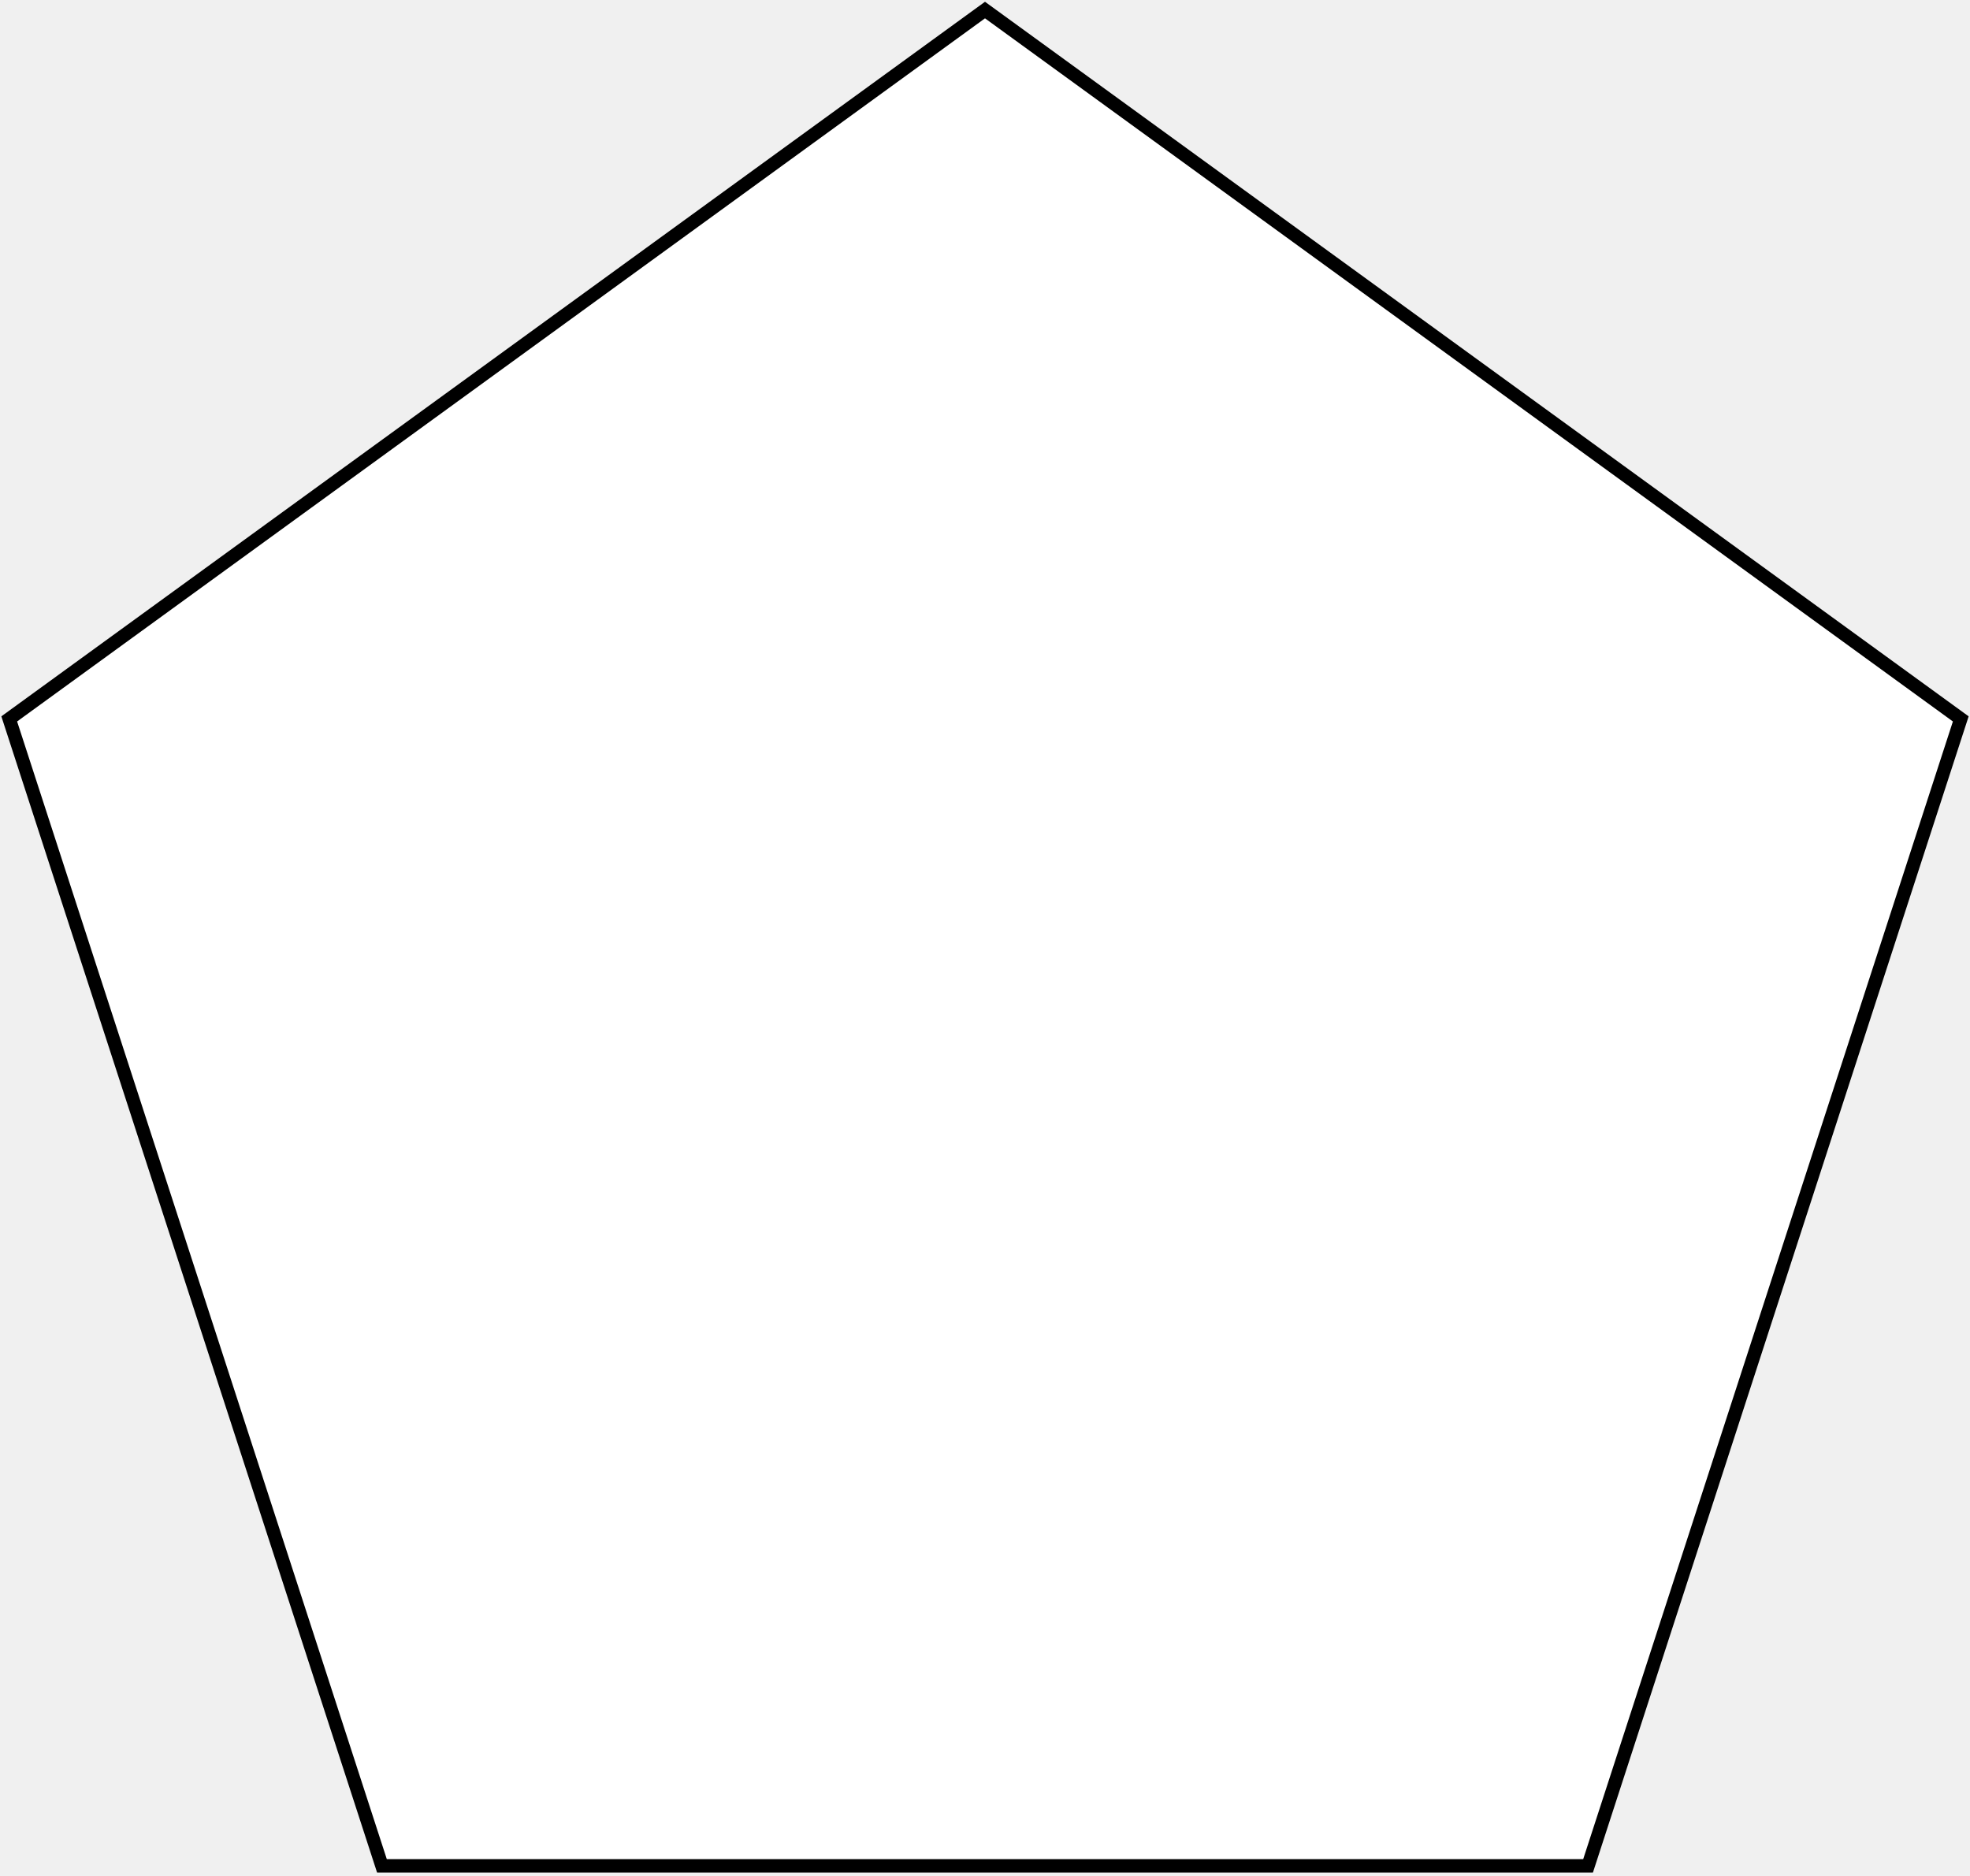
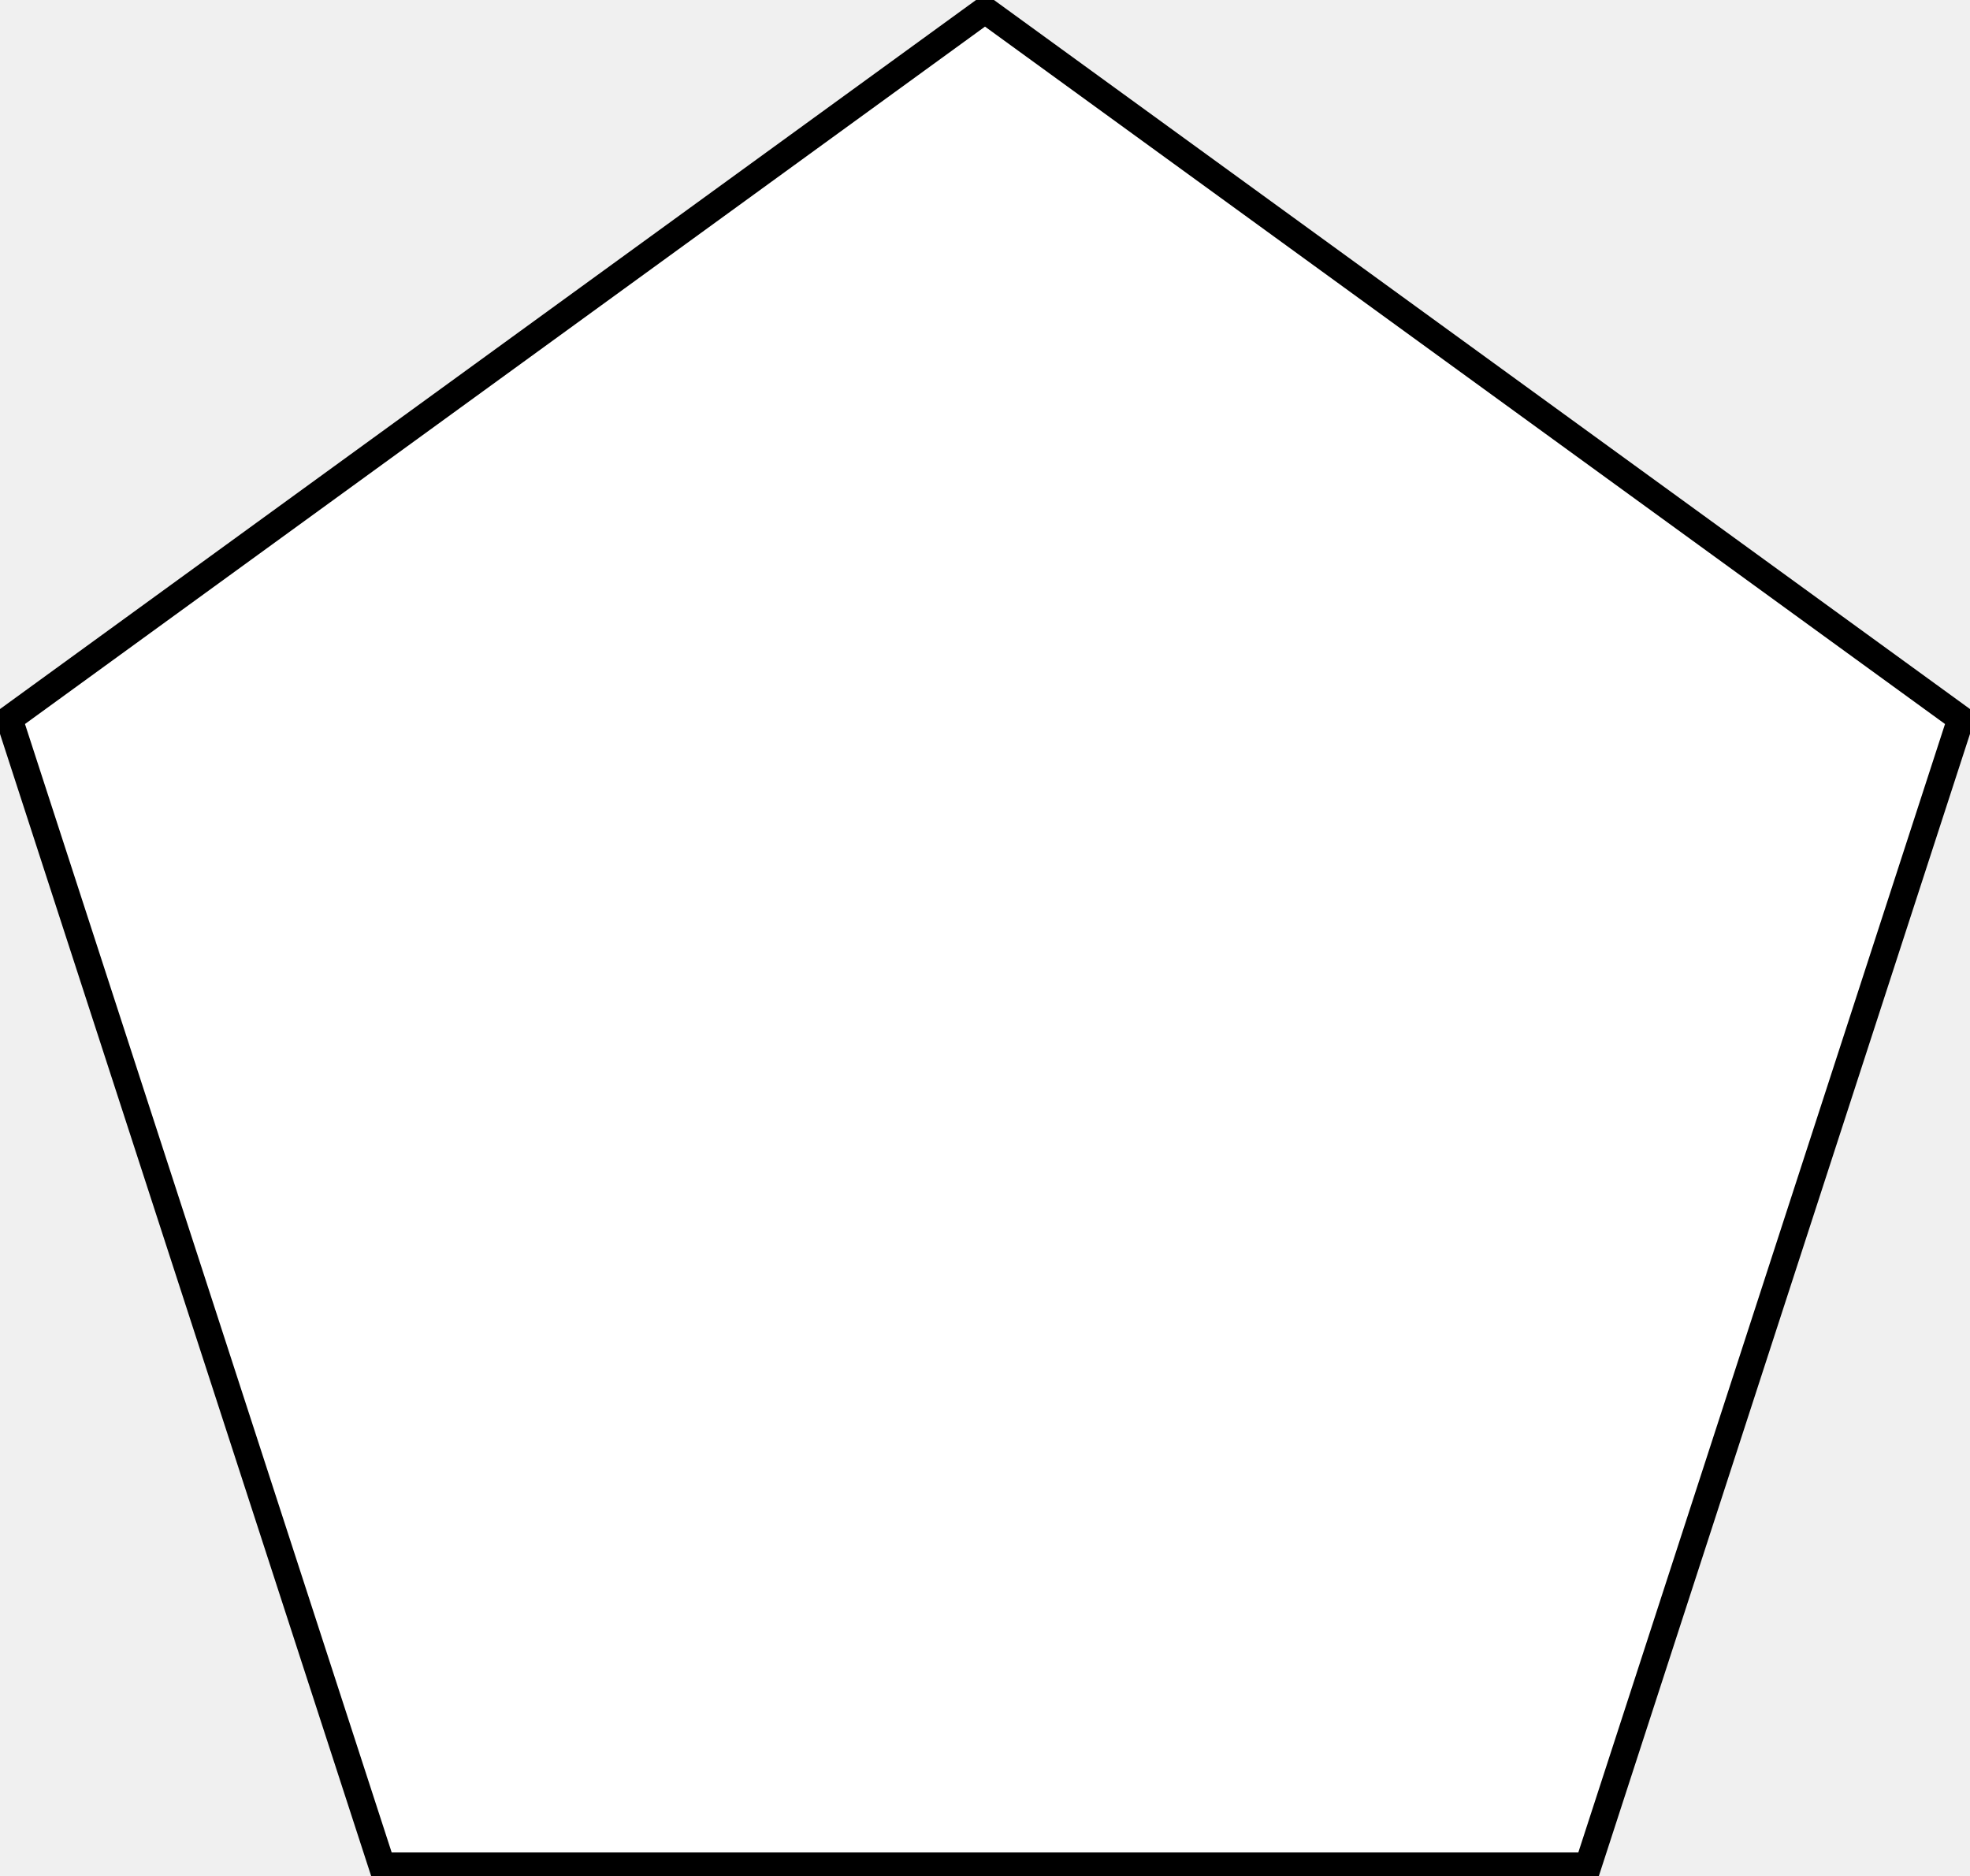
<svg xmlns="http://www.w3.org/2000/svg" version="1.1" height="560" width="588">
-   <polygon points="294,3 585.246,214.603 474,556.983 114,556.983 2.754,214.603" fill="white" stroke="black" stroke-width="4" />
+   <polygon points="294,3 585.246,214.603 474,556.983 114,556.983 2.754,214.603" fill="white" stroke="black" stroke-width="8" />
</svg>
